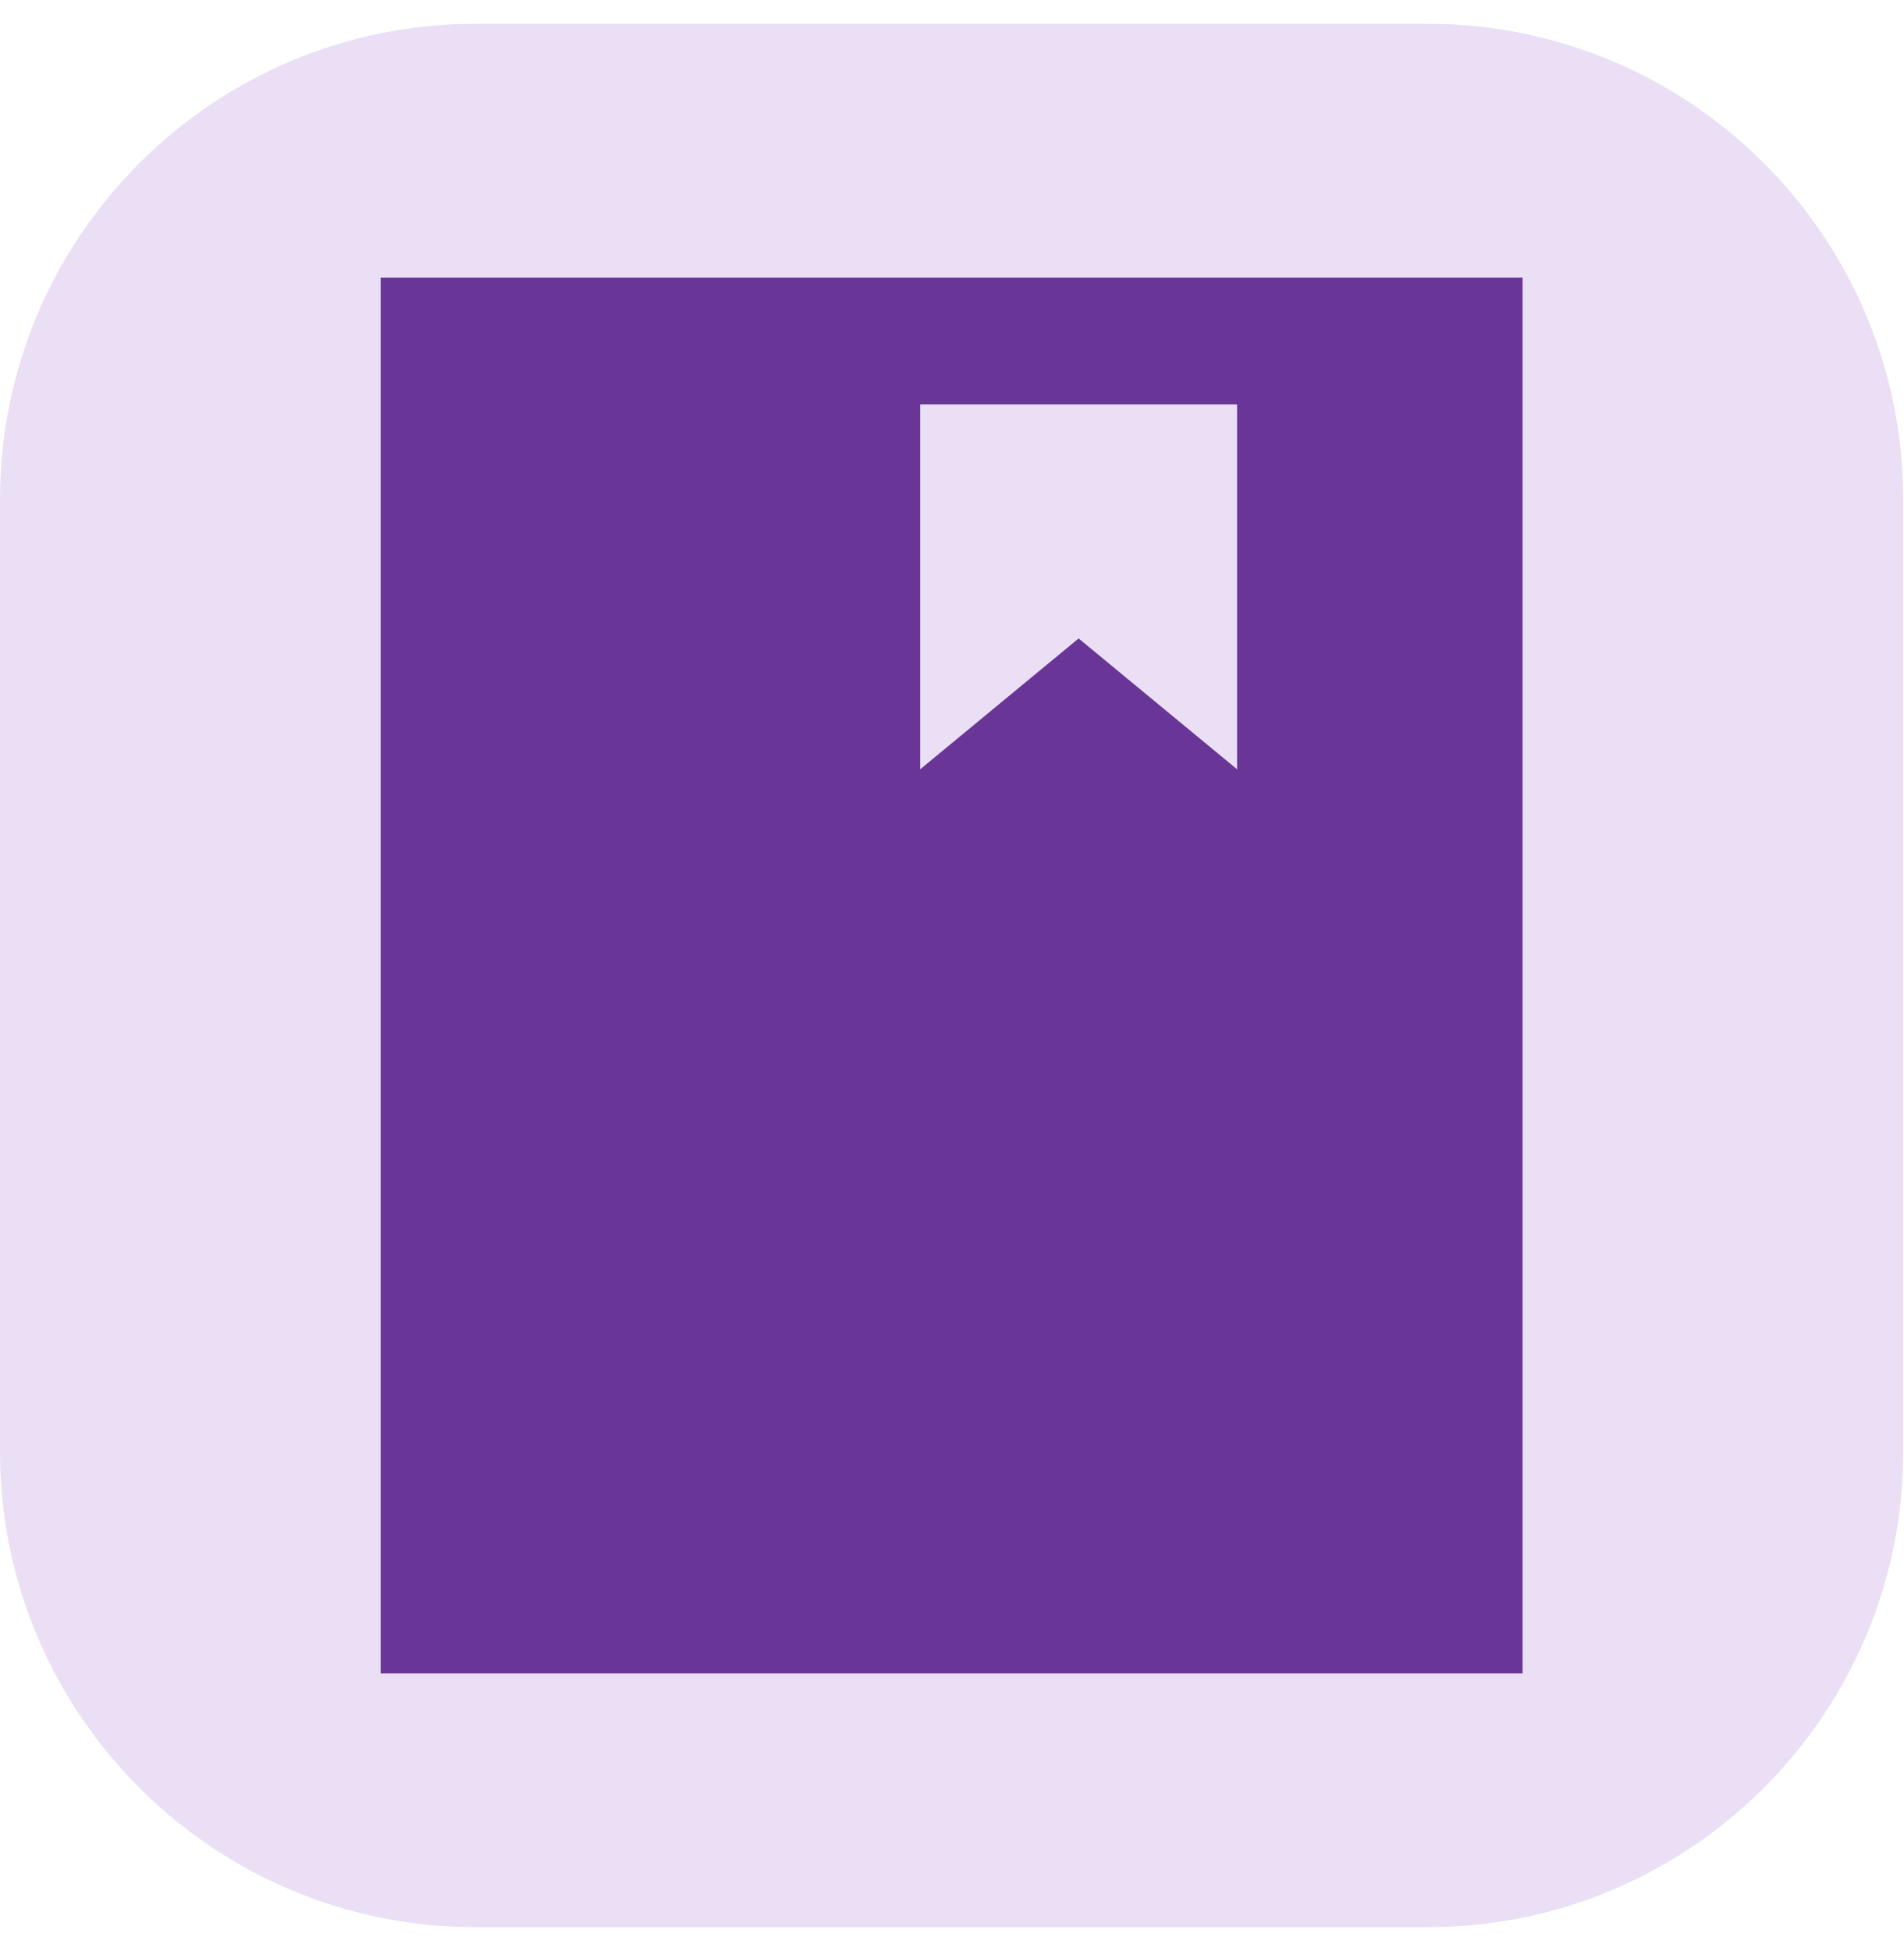
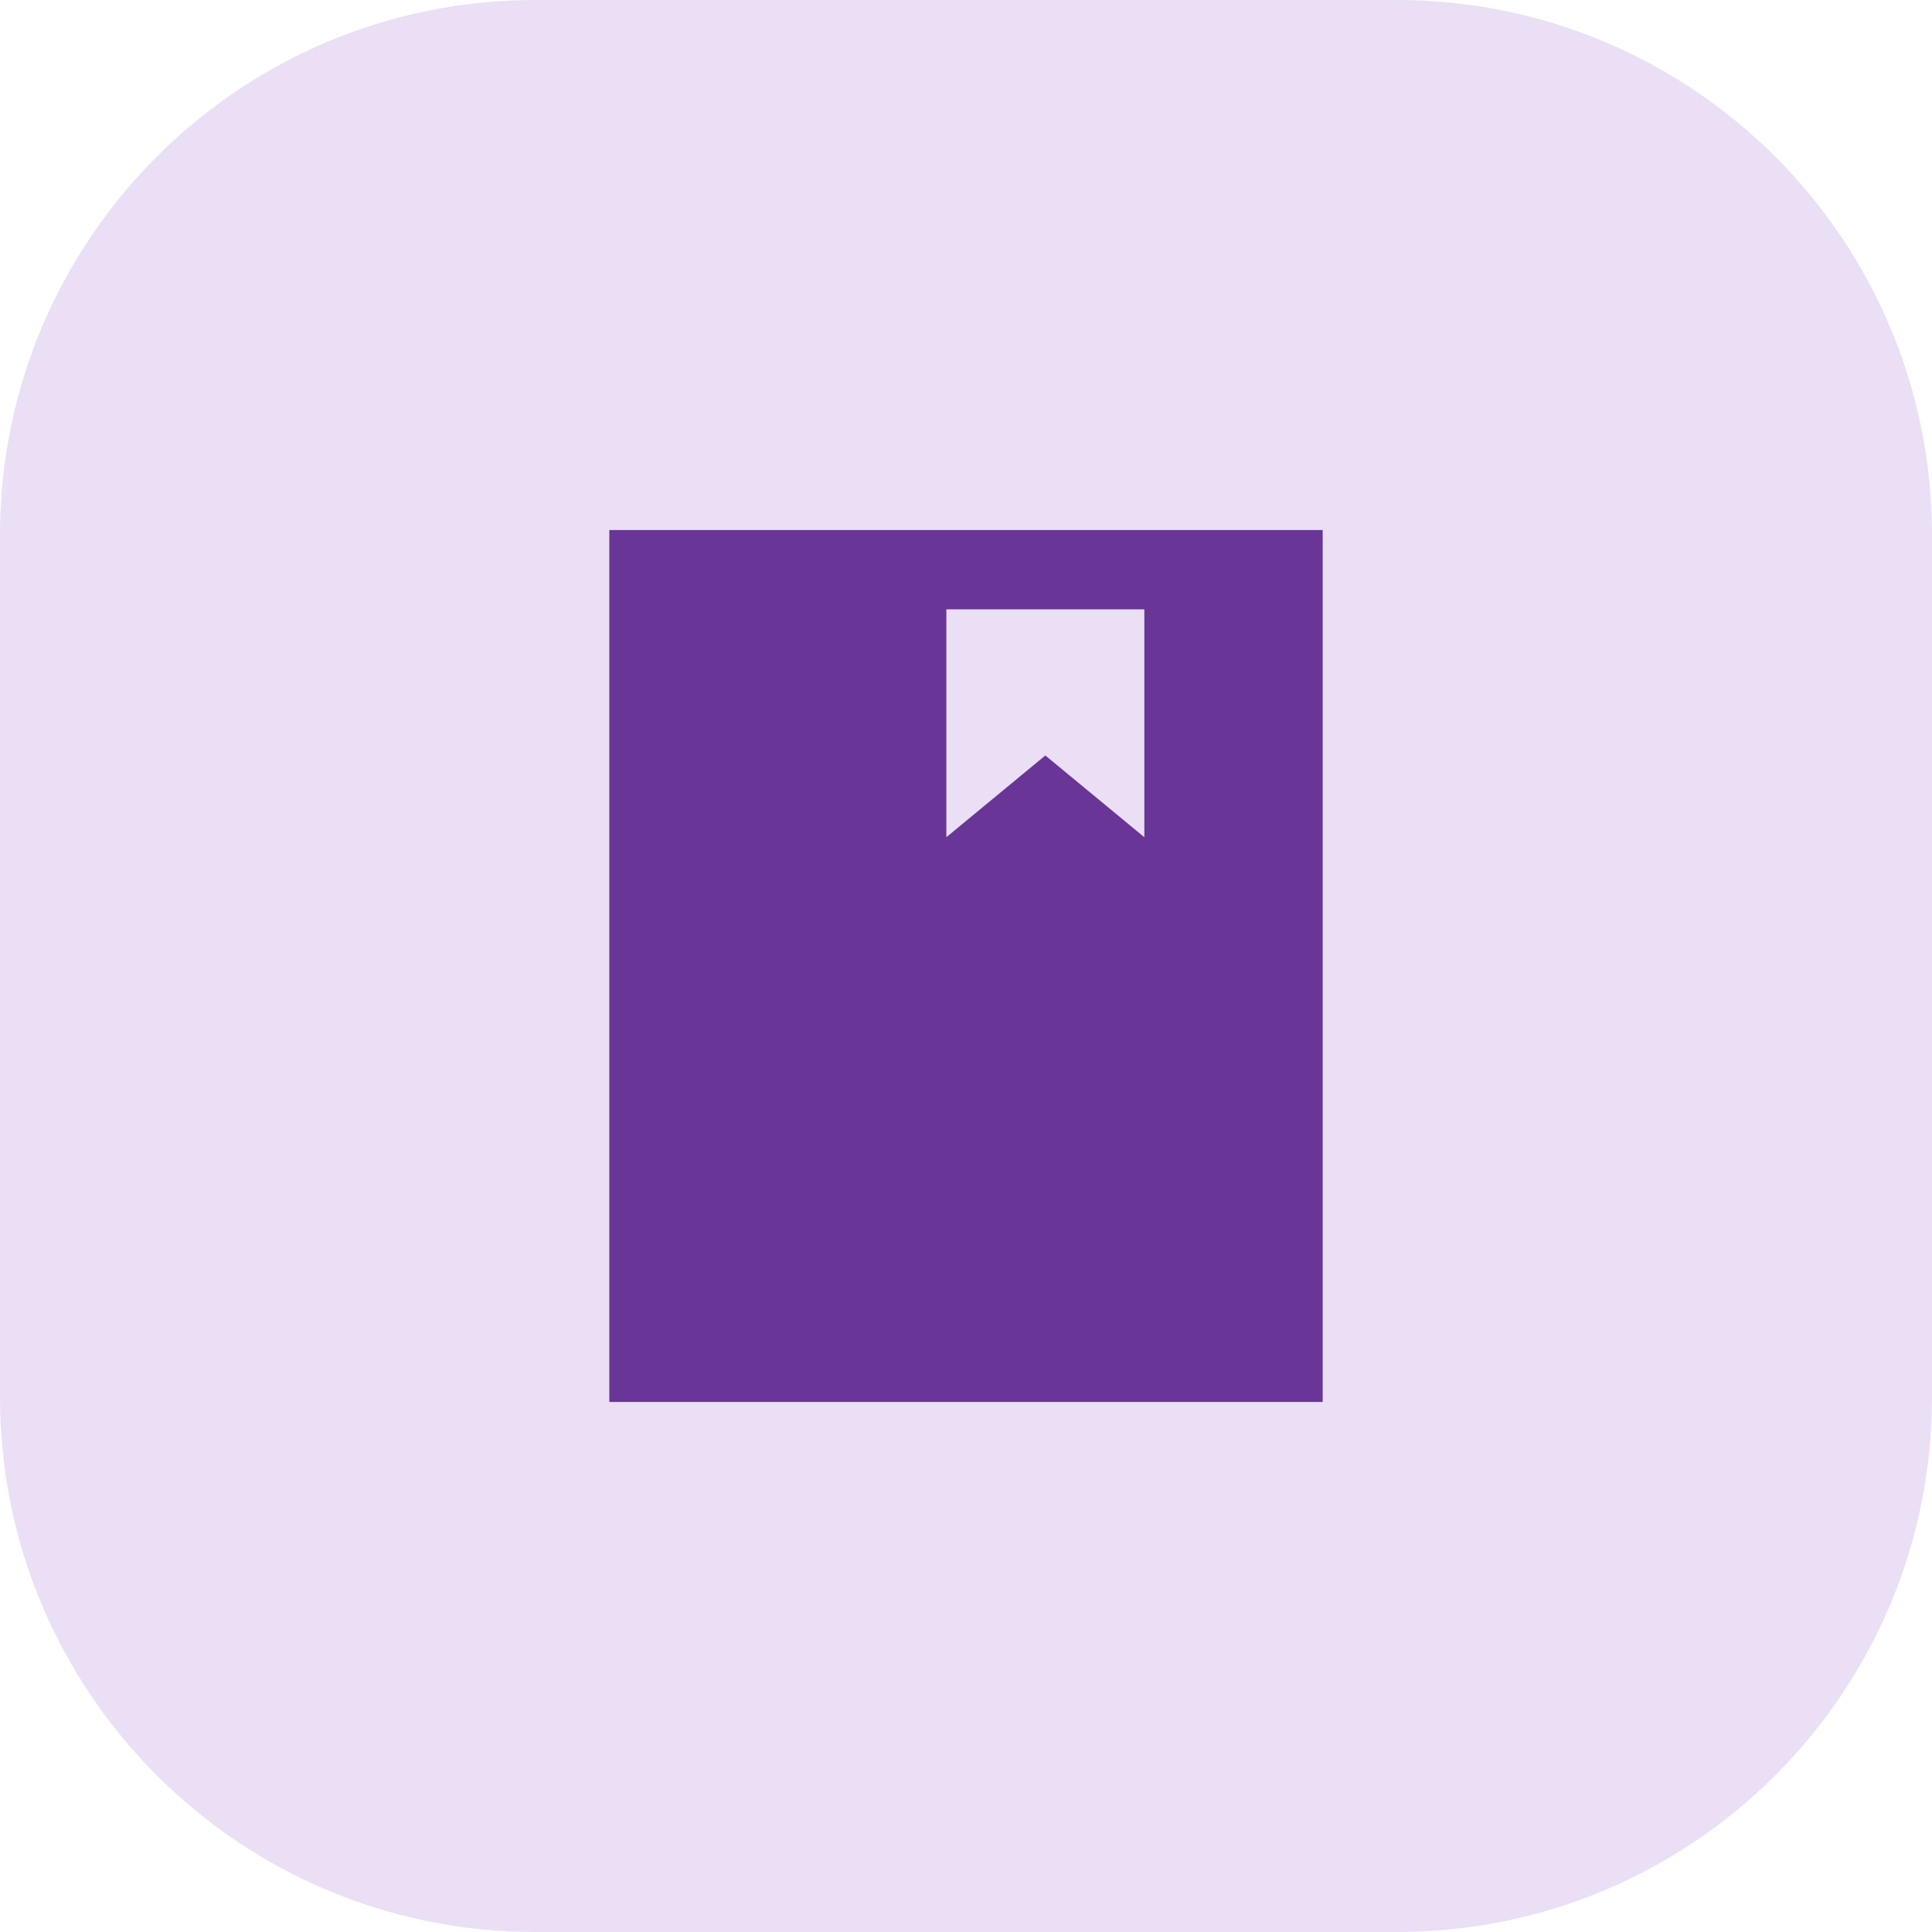
- <svg xmlns="http://www.w3.org/2000/svg" width="40" height="41" viewBox="0 0 40 41" fill="none">
-   <rect y="0.5" width="40" height="40" rx="10" fill="#EADFF4" />
-   <path d="M8 35.167H32V5.833H8V35.167ZM22.669 13.417L19.339 16.167V8.5H26V16.167L22.669 13.417Z" fill="#693596" />
+ <svg xmlns="http://www.w3.org/2000/svg" width="65" height="65" viewBox="0 0 65 65" fill="none">
+   <rect width="65" height="65" rx="18" fill="#EADFF4" />
+   <path d="M20.5 47.167H44.5V17.833H20.5V47.167ZM35.169 25.417L31.839 28.167V20.5H38.5V28.167L35.169 25.417Z" fill="#693596" />
</svg>
